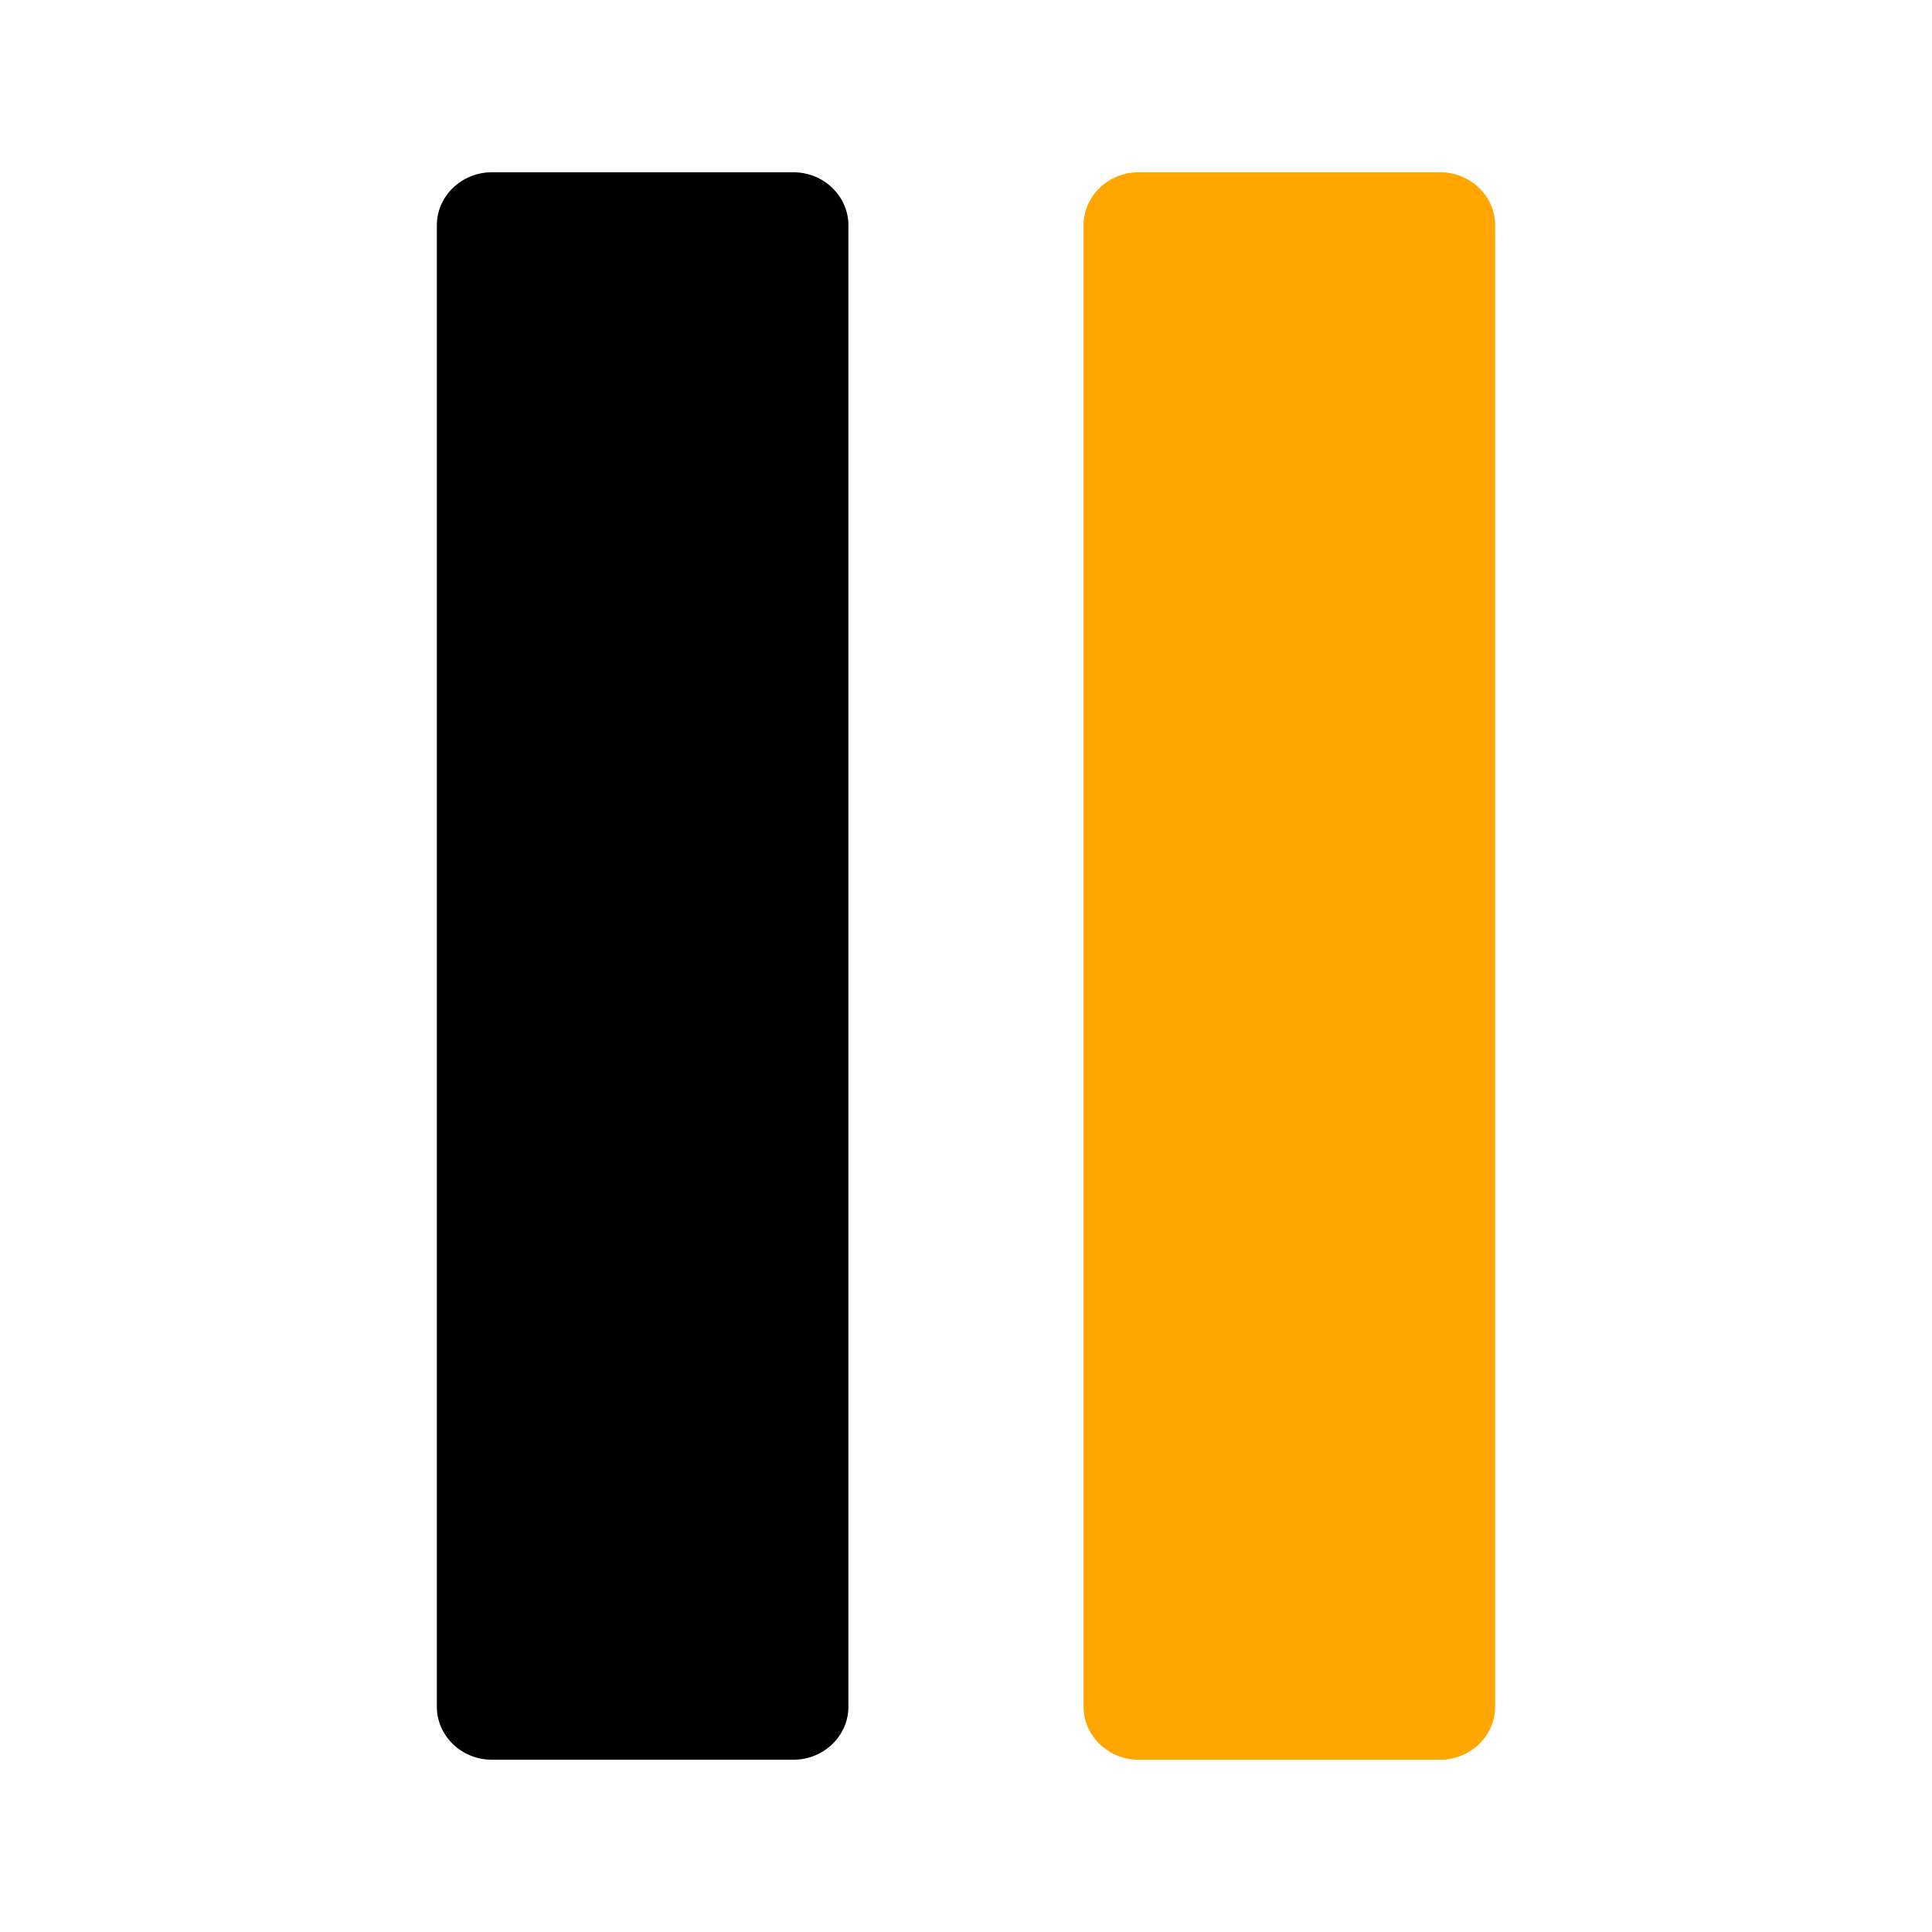
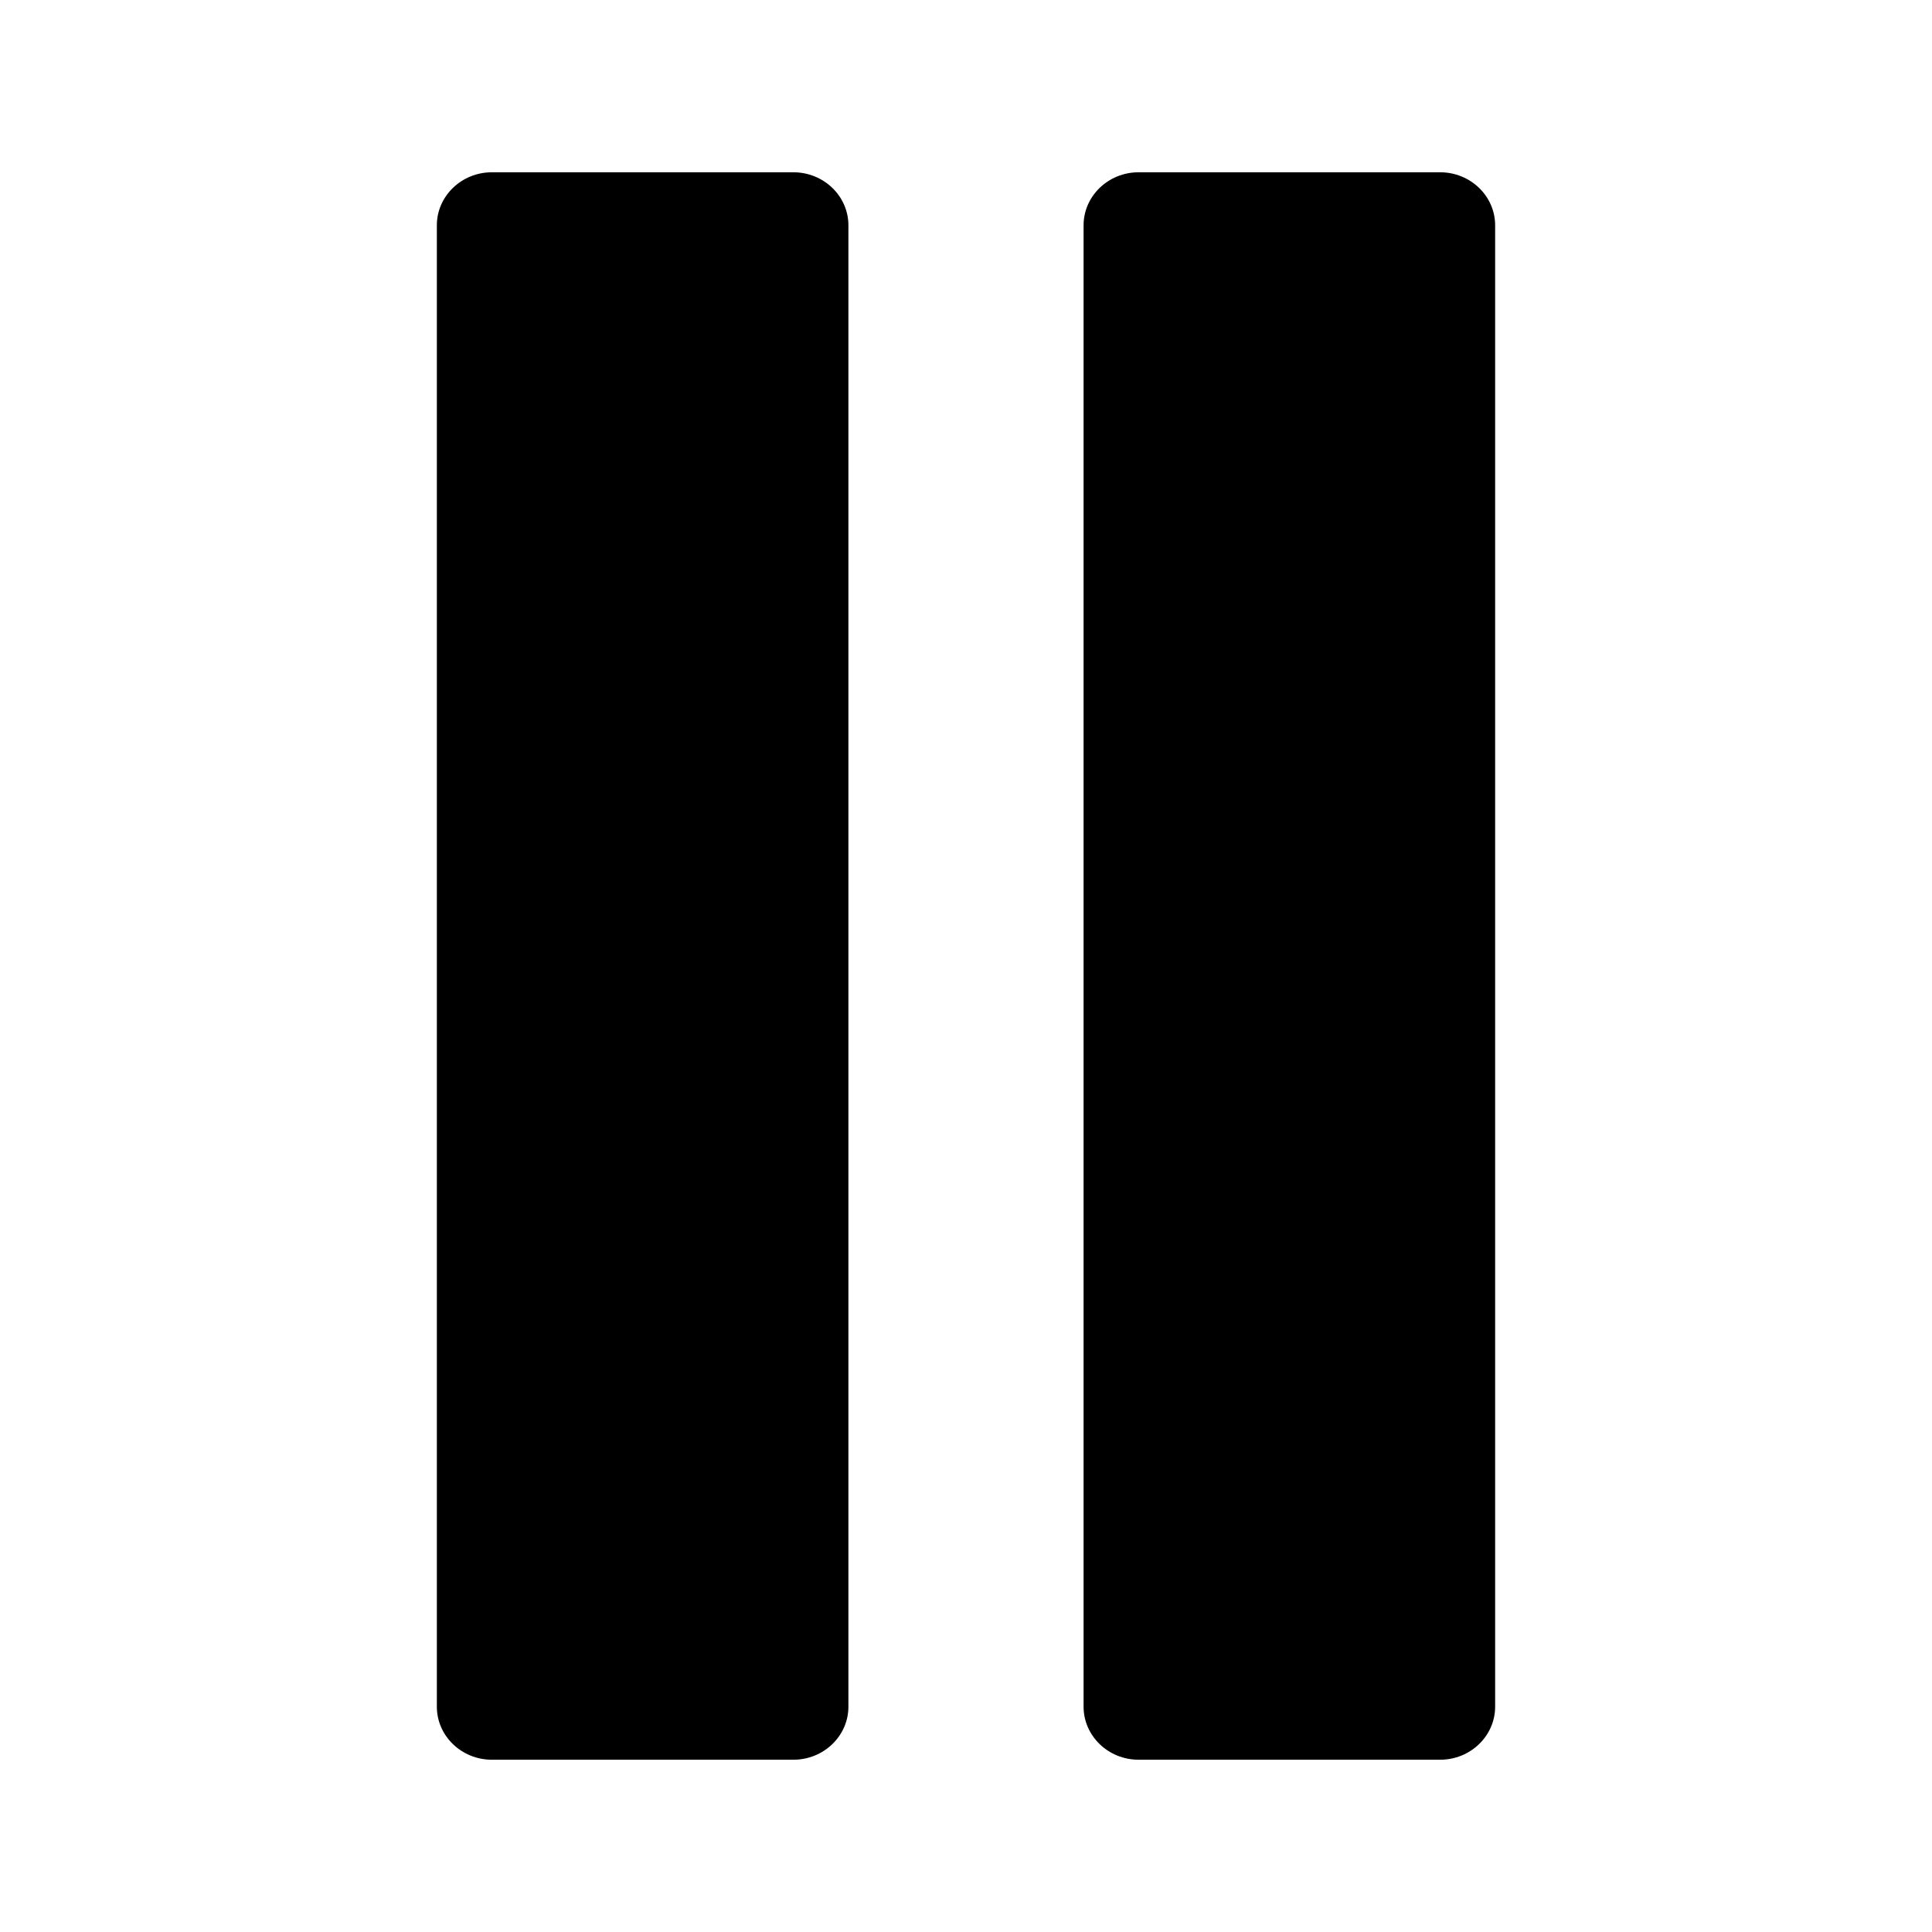
<svg xmlns="http://www.w3.org/2000/svg" enable-background="new 0 0 128 128" viewBox="0 0 18 18" version="1.1" id="svg29" width="18" height="18">
  <defs id="defs33" />
  <linearGradient id="a" x1="64" x2="64" y1="4.25" y2="123.91" gradientUnits="userSpaceOnUse">
    <stop stop-color="#FFAB40" offset="0" id="stop2" />
    <stop stop-color="#FF6D00" offset="1" id="stop4" />
  </linearGradient>
  <g id="g870" transform="matrix(0.2738853,0,0,0.2641037,-20.10612,-7.47291)">
    <path d="M 100.401,90.373 H 90.141 c -1.03,0 -1.87,-0.84 -1.87,-1.87 v -52.26 c 0,-1.03 0.84,-1.87 1.87,-1.87 h 10.26 c 1.03,0 1.87,0.84 1.87,1.87 v 52.26 c 0,1.03 -0.84,1.87 -1.87,1.87 z" id="path21" style="fill:#000000;fill-opacity:1" />
-     <path d="m 122.401,90.373 h -10.26 c -1.03,0 -1.87,-0.84 -1.87,-1.87 v -52.26 c 0,-1.03 0.84,-1.87 1.87,-1.87 h 10.26 c 1.03,0 1.87,0.84 1.87,1.87 v 52.26 c 0,1.03 -0.84,1.87 -1.87,1.87 z" id="path23" style="fill:#ffa600;fill-opacity:1" />
+     <path d="m 122.401,90.373 h -10.26 c -1.03,0 -1.87,-0.84 -1.87,-1.87 v -52.26 c 0,-1.03 0.84,-1.87 1.87,-1.87 h 10.26 c 1.03,0 1.87,0.84 1.87,1.87 v 52.26 c 0,1.03 -0.84,1.87 -1.87,1.87 z" id="path23" style="fill:#000000;fill-opacity:1" />
  </g>
</svg>
